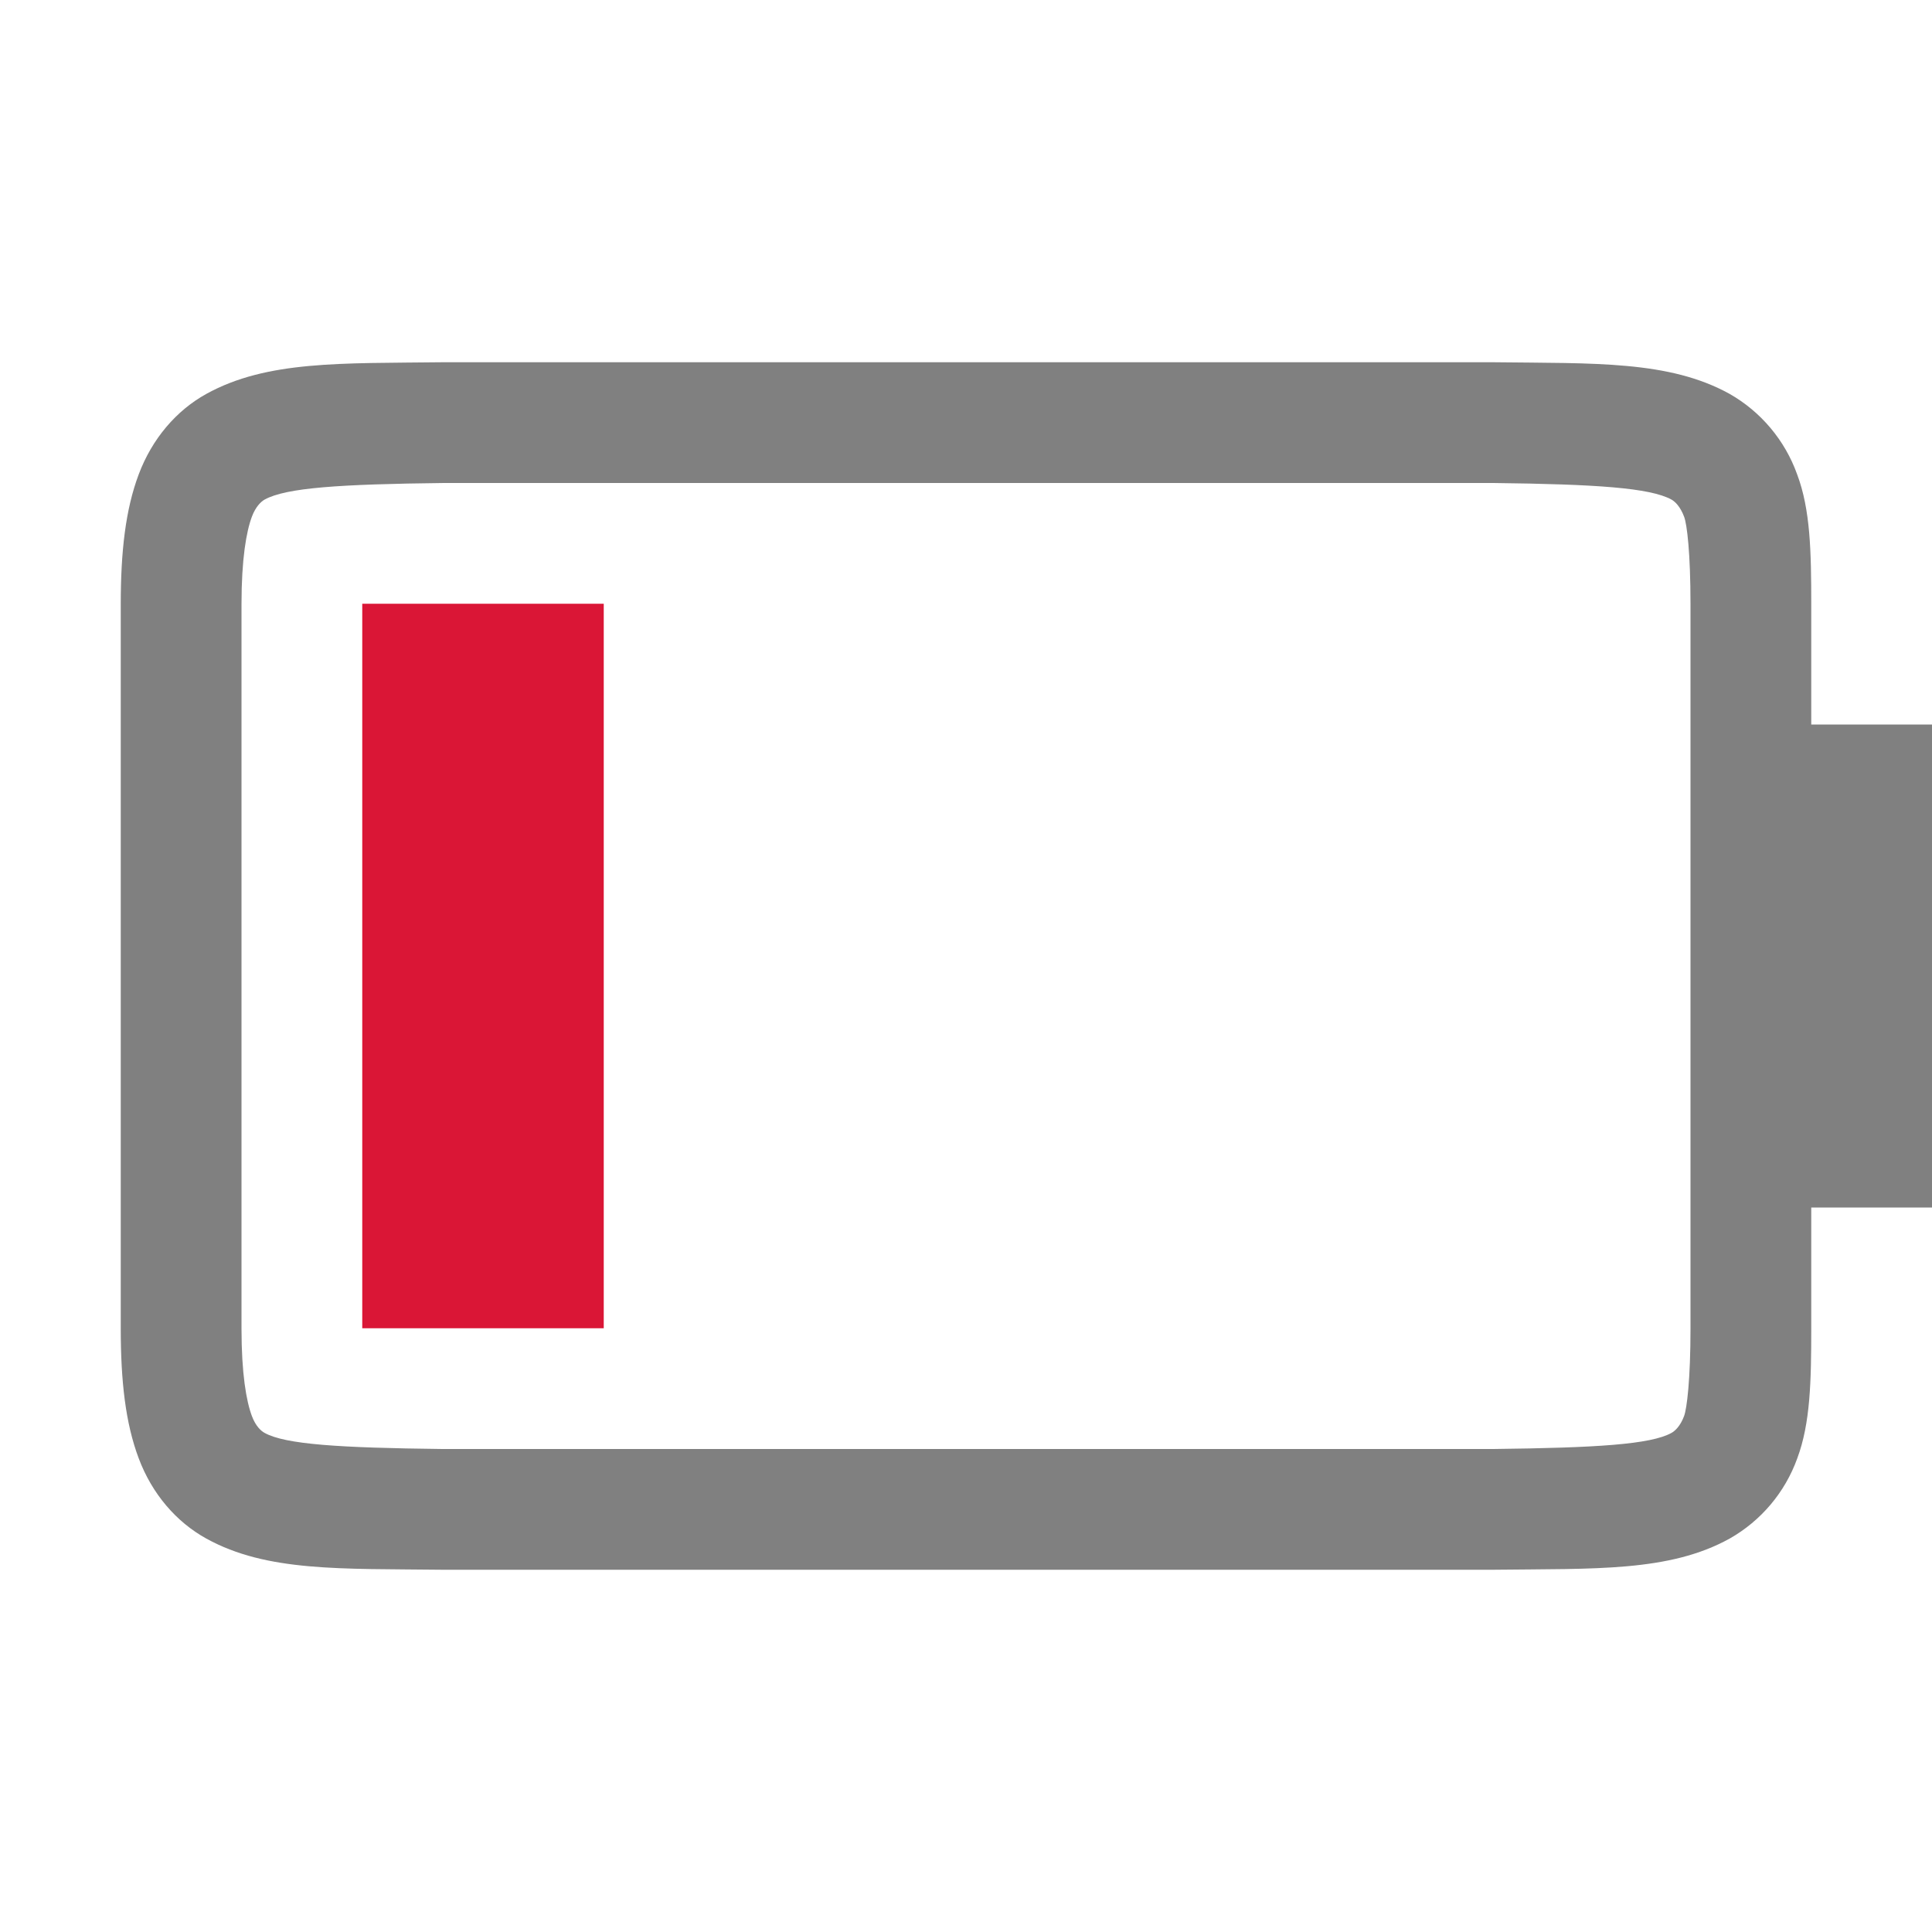
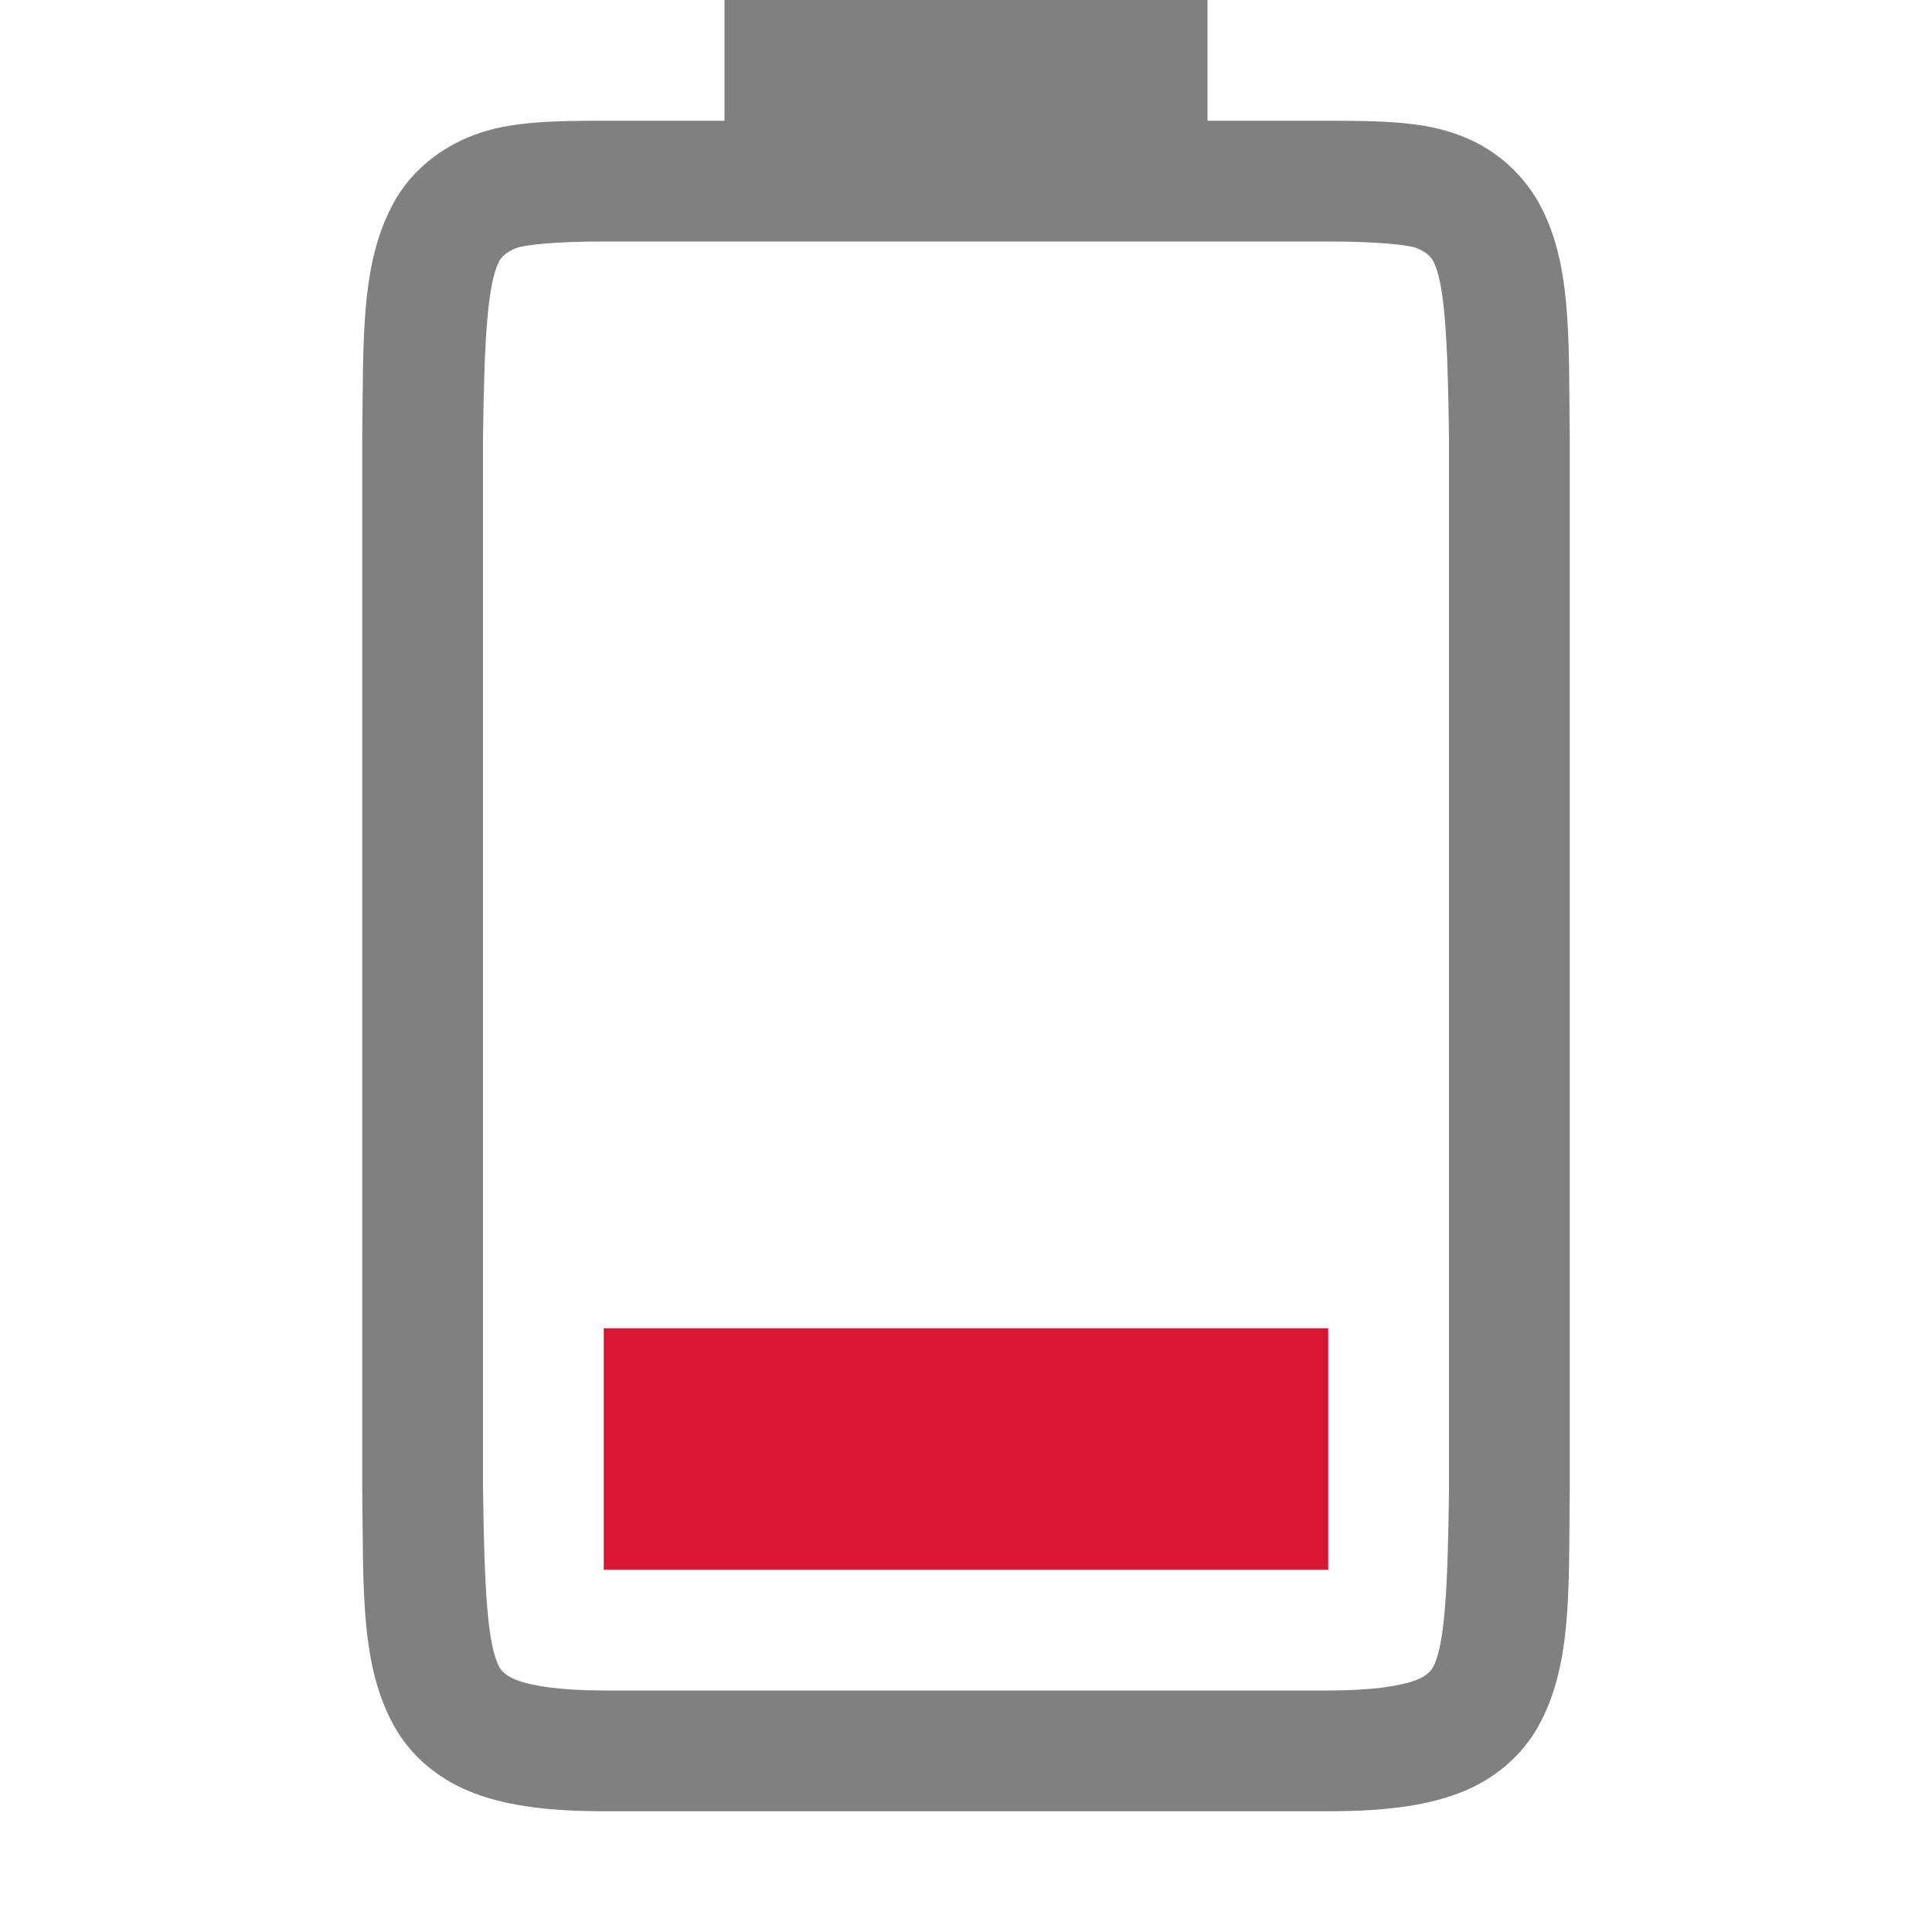
<svg xmlns="http://www.w3.org/2000/svg" height="16" width="16">
-   <g transform="translate(-333 295)">
-     <path class="error" color="#000" d="M336-290h2v6h-2z" fill="#da1636" overflow="visible" style="marker:none" />
-     <path color="#000" d="M336.662-292c-.838.01-1.451-.015-1.953.262-.25.138-.45.373-.56.666-.11.292-.149.64-.149 1.078V-284c0 .438.039.786.149 1.078.11.293.31.526.56.664.502.277 1.115.248 1.953.258h8.707c.84-.01 1.454.019 1.955-.258a1.25 1.25 0 0 0 .56-.664c.109-.292.116-.64.116-1.078v-1h1v-4h-1v-.994c0-.439-.007-.786-.117-1.078a1.254 1.254 0 0 0-.559-.666c-.501-.277-1.116-.252-1.955-.262h-8.705zm.014 1h8.691c.853.01 1.298.04 1.475.137.029.016.073.057.105.142.024.062.053.3.053.727V-284c0 .427-.03.664-.053.727-.032.085-.076.124-.105.14-.172.095-.618.123-1.475.133h-8.705c-.854-.01-1.298-.038-1.47-.133-.03-.016-.074-.055-.106-.14-.046-.123-.086-.349-.086-.727v-5.994c0-.378.04-.604.086-.727.032-.085.077-.126.106-.142.178-.098.62-.127 1.484-.137z" fill="gray" font-family="sans-serif" font-weight="400" overflow="visible" style="line-height:normal;font-variant-ligatures:none;font-variant-position:normal;font-variant-caps:normal;font-variant-numeric:normal;font-variant-alternates:normal;font-feature-settings:normal;text-indent:0;text-align:start;text-decoration-line:none;text-decoration-style:solid;text-decoration-color:#000;text-transform:none;shape-padding:0;isolation:auto;mix-blend-mode:normal;marker:none" white-space="normal" />
+   <g transform="translate(-1033 187)">
+     <path class="error" color="#000" d="M1038-174v-2h6v2z" fill="#da1636" overflow="visible" style="marker:none" />
+     <path color="#000" d="M1036-174.662c.01.839-.015 1.451.262 1.953.138.251.373.45.666.56.292.11.64.149 1.078.149H1044c.439 0 .786-.039 1.078-.148.293-.11.526-.31.664-.56.277-.503.249-1.115.258-1.954v-8.707c-.01-.839.02-1.453-.258-1.955a1.25 1.25 0 0 0-.664-.559c-.292-.11-.64-.117-1.078-.117h-1v-1h-4v1h-.994c-.438 0-.786.007-1.078.117-.293.11-.528.308-.666.559-.277.502-.252 1.116-.262 1.955v8.705zm1-.014v-8.691c.01-.853.04-1.298.137-1.475.016-.028.057-.073.142-.105.061-.023.3-.053.727-.053H1044c.428 0 .664.03.727.053.086.032.125.077.14.105.095.173.123.618.133 1.475v8.705c-.01.854-.038 1.298-.133 1.47-.016.03-.055.074-.14.106-.123.046-.349.086-.727.086h-5.994c-.378 0-.604-.04-.727-.086-.086-.032-.126-.077-.142-.105-.098-.178-.126-.62-.137-1.485z" fill="gray" font-family="sans-serif" font-weight="400" overflow="visible" style="line-height:normal;font-variant-ligatures:none;font-variant-position:normal;font-variant-caps:normal;font-variant-numeric:normal;font-variant-alternates:normal;font-feature-settings:normal;text-indent:0;text-align:start;text-decoration-line:none;text-decoration-style:solid;text-decoration-color:#000;text-transform:none;shape-padding:0;isolation:auto;mix-blend-mode:normal;marker:none" white-space="normal" />
  </g>
</svg>
